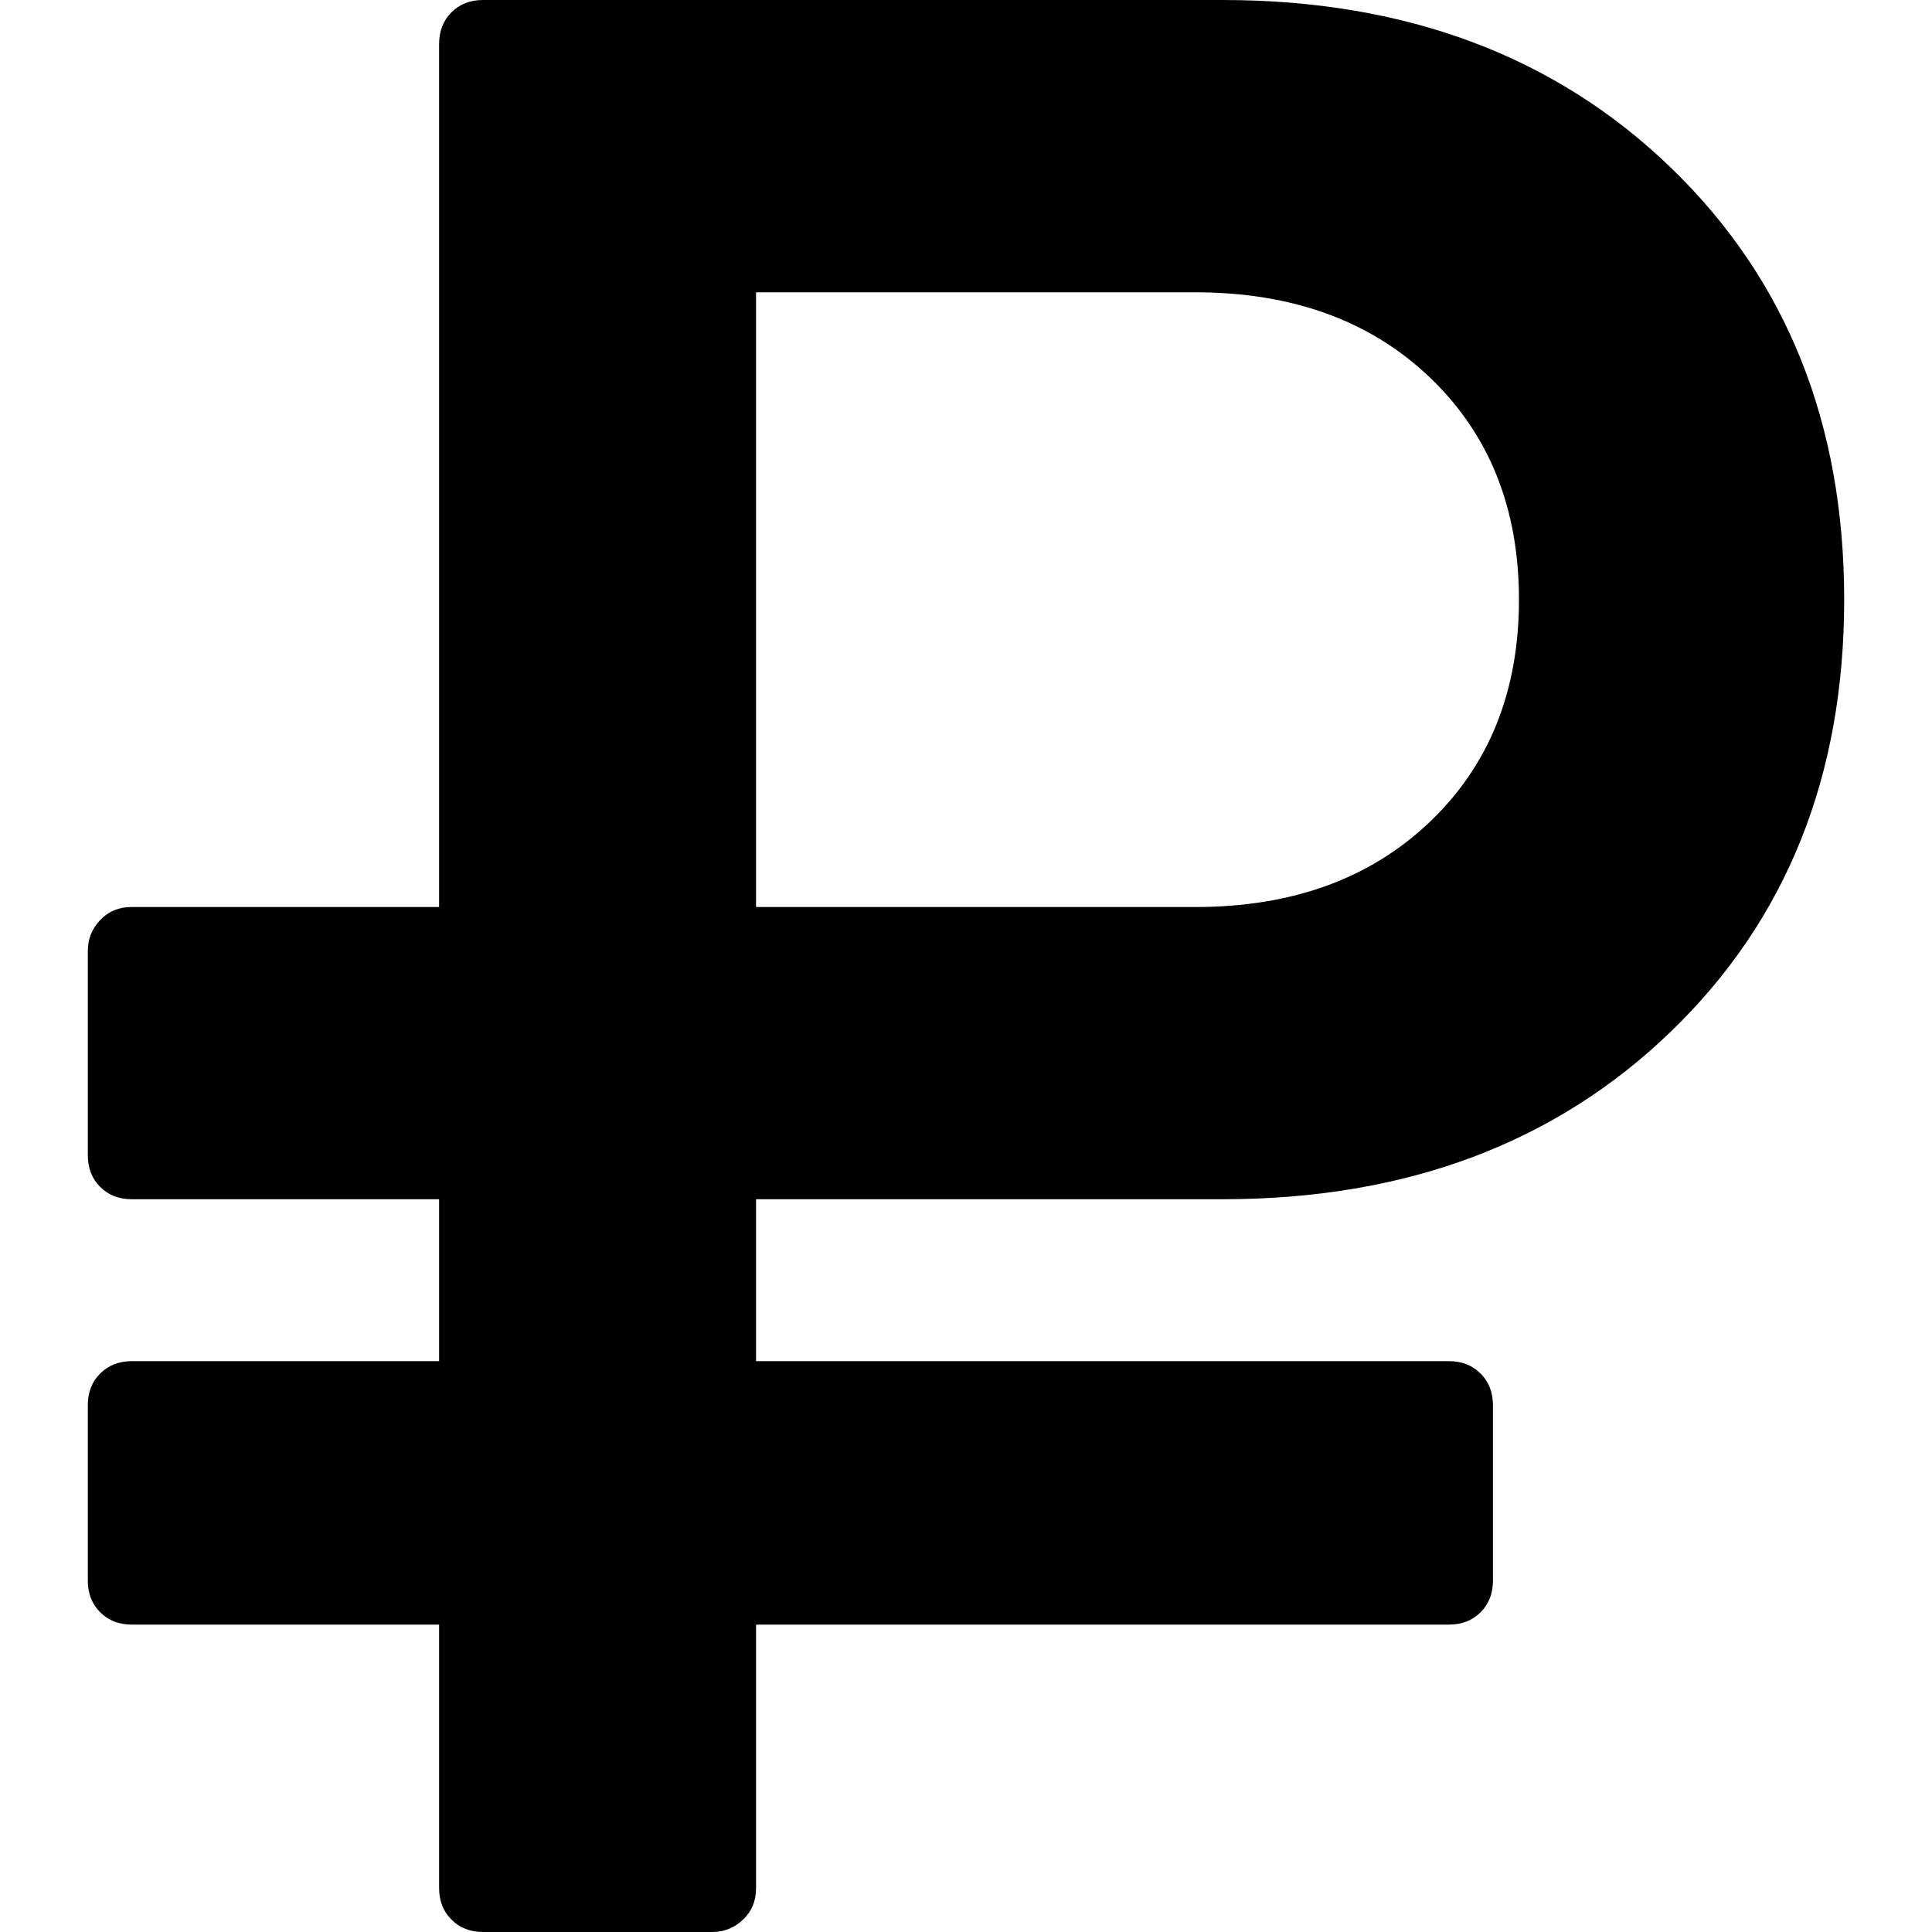
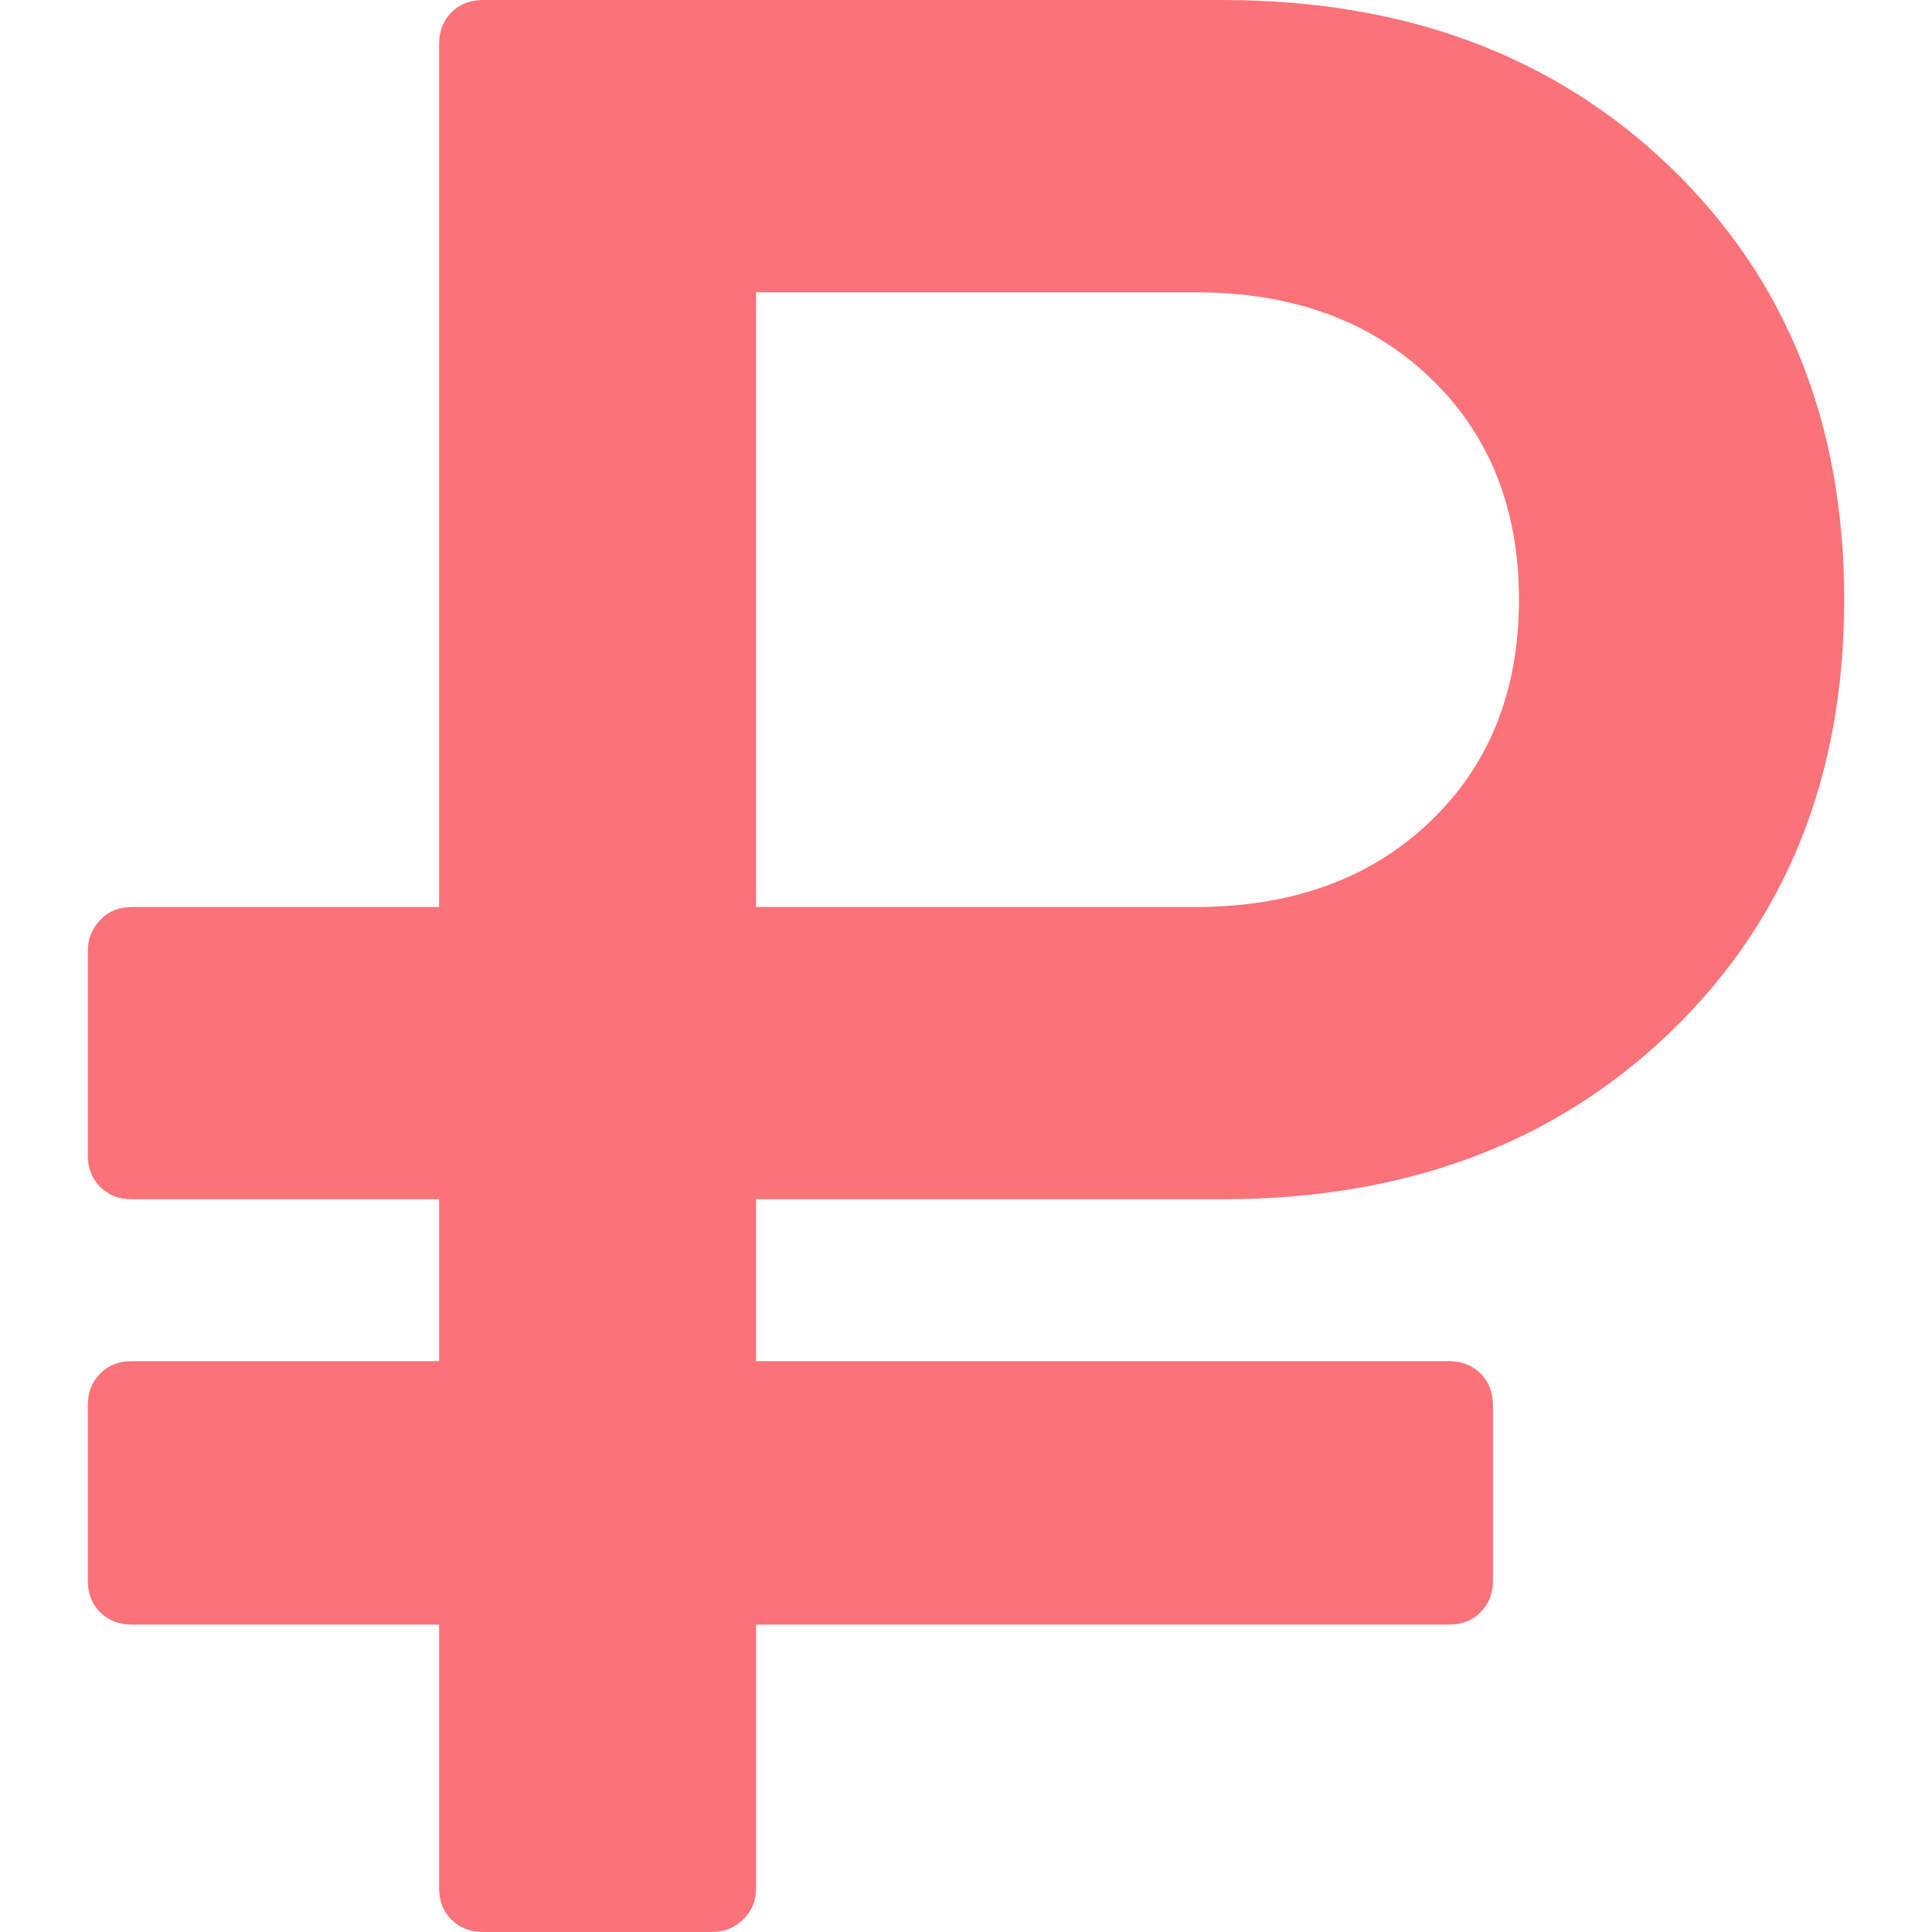
- <svg xmlns="http://www.w3.org/2000/svg" version="1.1" id="Capa_1" x="0px" y="0px" width="510.127px" height="510.127px" viewBox="0 0 510.127 510.127" style="enable-background:new 0 0 510.127 510.127;" xml:space="preserve">
+ <svg xmlns="http://www.w3.org/2000/svg" version="1.1" id="Capa_1" x="0px" y="0px" width="510.127px" height="510.127px" viewBox="0 0 510.127 510.127" style="enable-background:new 0 0 510.127 510.127;fill:#fc7279;" xml:space="preserve">
  <g>
    <g>
      <path d="M34.786,428.963h81.158v69.572c0,3.385,1.083,6.156,3.262,8.322c2.173,2.18,4.951,3.27,8.335,3.27h60.502    c3.14,0,5.857-1.09,8.152-3.27c2.295-2.166,3.439-4.938,3.439-8.322v-69.572h182.964c3.377,0,6.156-1.076,8.334-3.256    c2.18-2.178,3.262-4.951,3.262-8.336v-46.377c0-3.365-1.082-6.156-3.262-8.322c-2.172-2.18-4.957-3.27-8.334-3.27H199.628v-42.754    h123.184c48.305,0,87.73-14.719,118.293-44.199c30.551-29.449,45.834-67.49,45.834-114.125c0-46.604-15.283-84.646-45.834-114.125    C410.548,14.749,371.116,0,322.812,0H127.535c-3.385,0-6.157,1.089-8.335,3.256c-2.173,2.179-3.262,4.969-3.262,8.335v227.896    H34.786c-3.384,0-6.157,1.145-8.335,3.439c-2.172,2.295-3.262,5.012-3.262,8.151v53.978c0,3.385,1.083,6.158,3.262,8.336    c2.179,2.18,4.945,3.256,8.335,3.256h81.158v42.754H34.786c-3.384,0-6.157,1.09-8.335,3.27c-2.172,2.166-3.262,4.951-3.262,8.322    v46.377c0,3.385,1.083,6.158,3.262,8.336C28.629,427.887,31.401,428.963,34.786,428.963z M199.628,77.179h115.938    c25.6,0,46.248,7.485,61.953,22.46c15.697,14.976,23.549,34.547,23.549,58.691c0,24.156-7.852,43.733-23.549,58.691    c-15.705,14.988-36.354,22.473-61.953,22.473H199.628V77.179z" />
    </g>
  </g>
-   <g>
- </g>
-   <g>
- </g>
-   <g>
- </g>
-   <g>
- </g>
-   <g>
- </g>
-   <g>
- </g>
-   <g>
- </g>
-   <g>
- </g>
-   <g>
- </g>
-   <g>
- </g>
-   <g>
- </g>
-   <g>
- </g>
-   <g>
- </g>
-   <g>
- </g>
-   <g>
- </g>
</svg>
